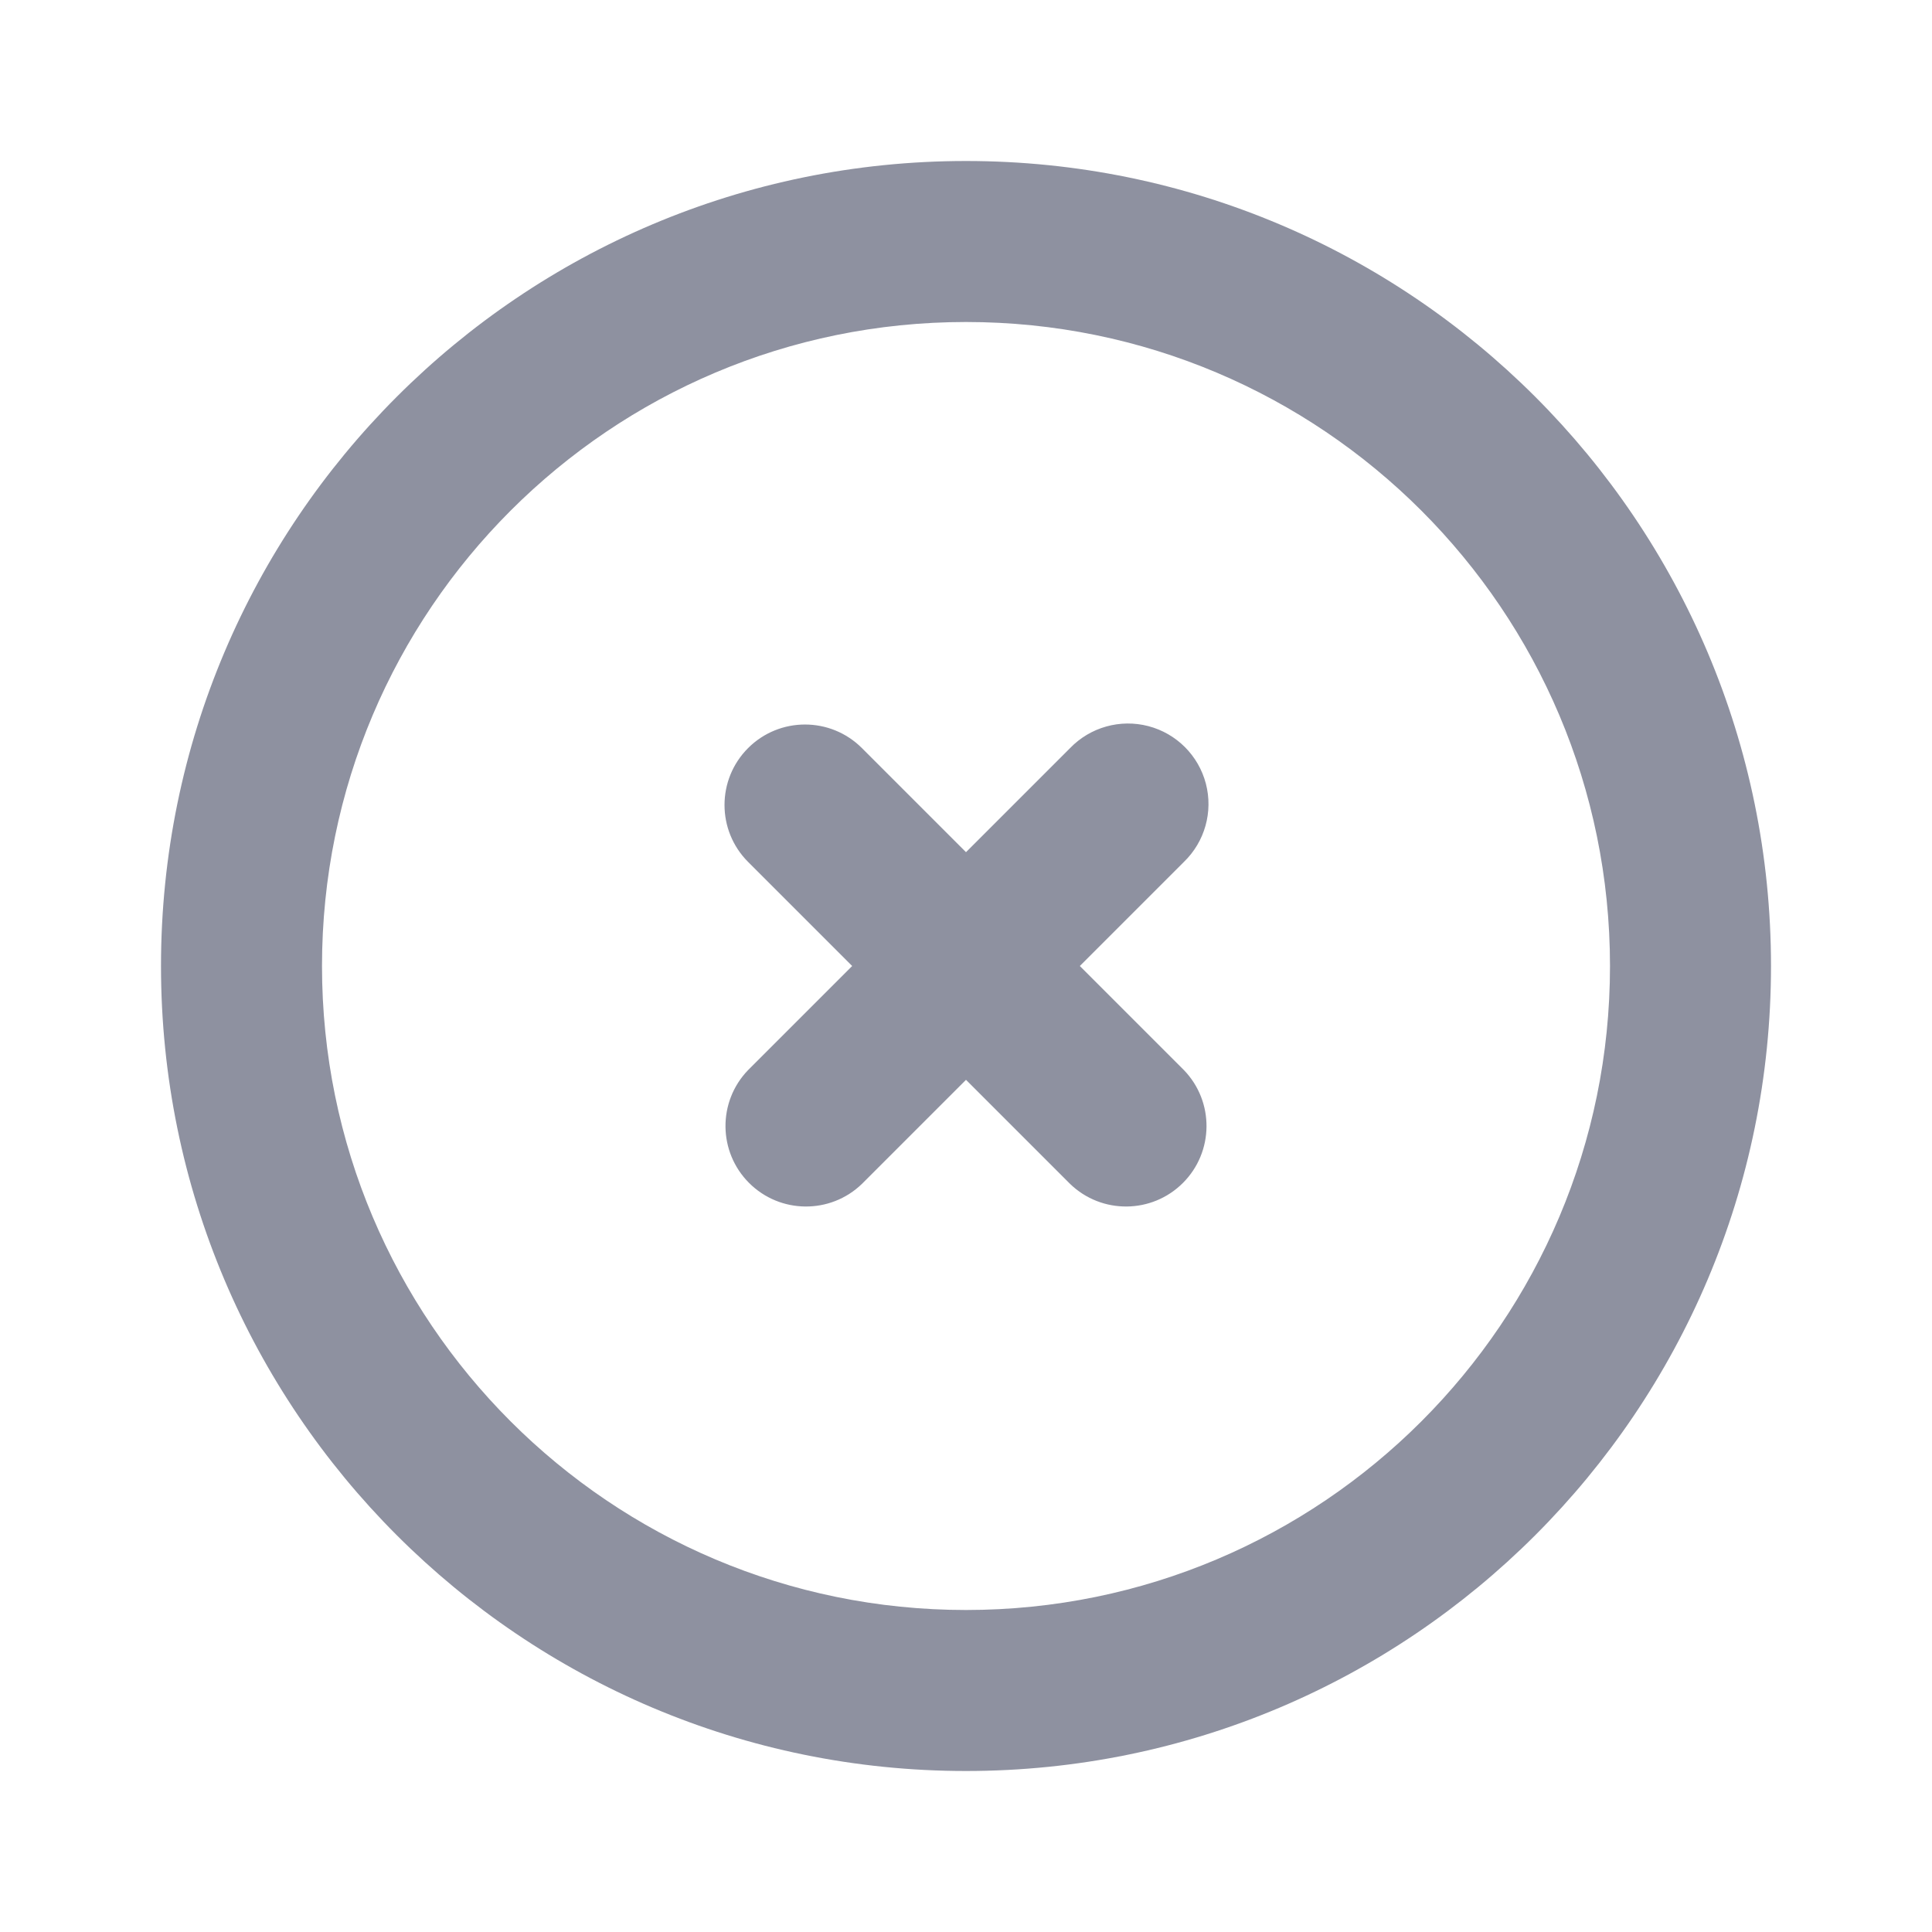
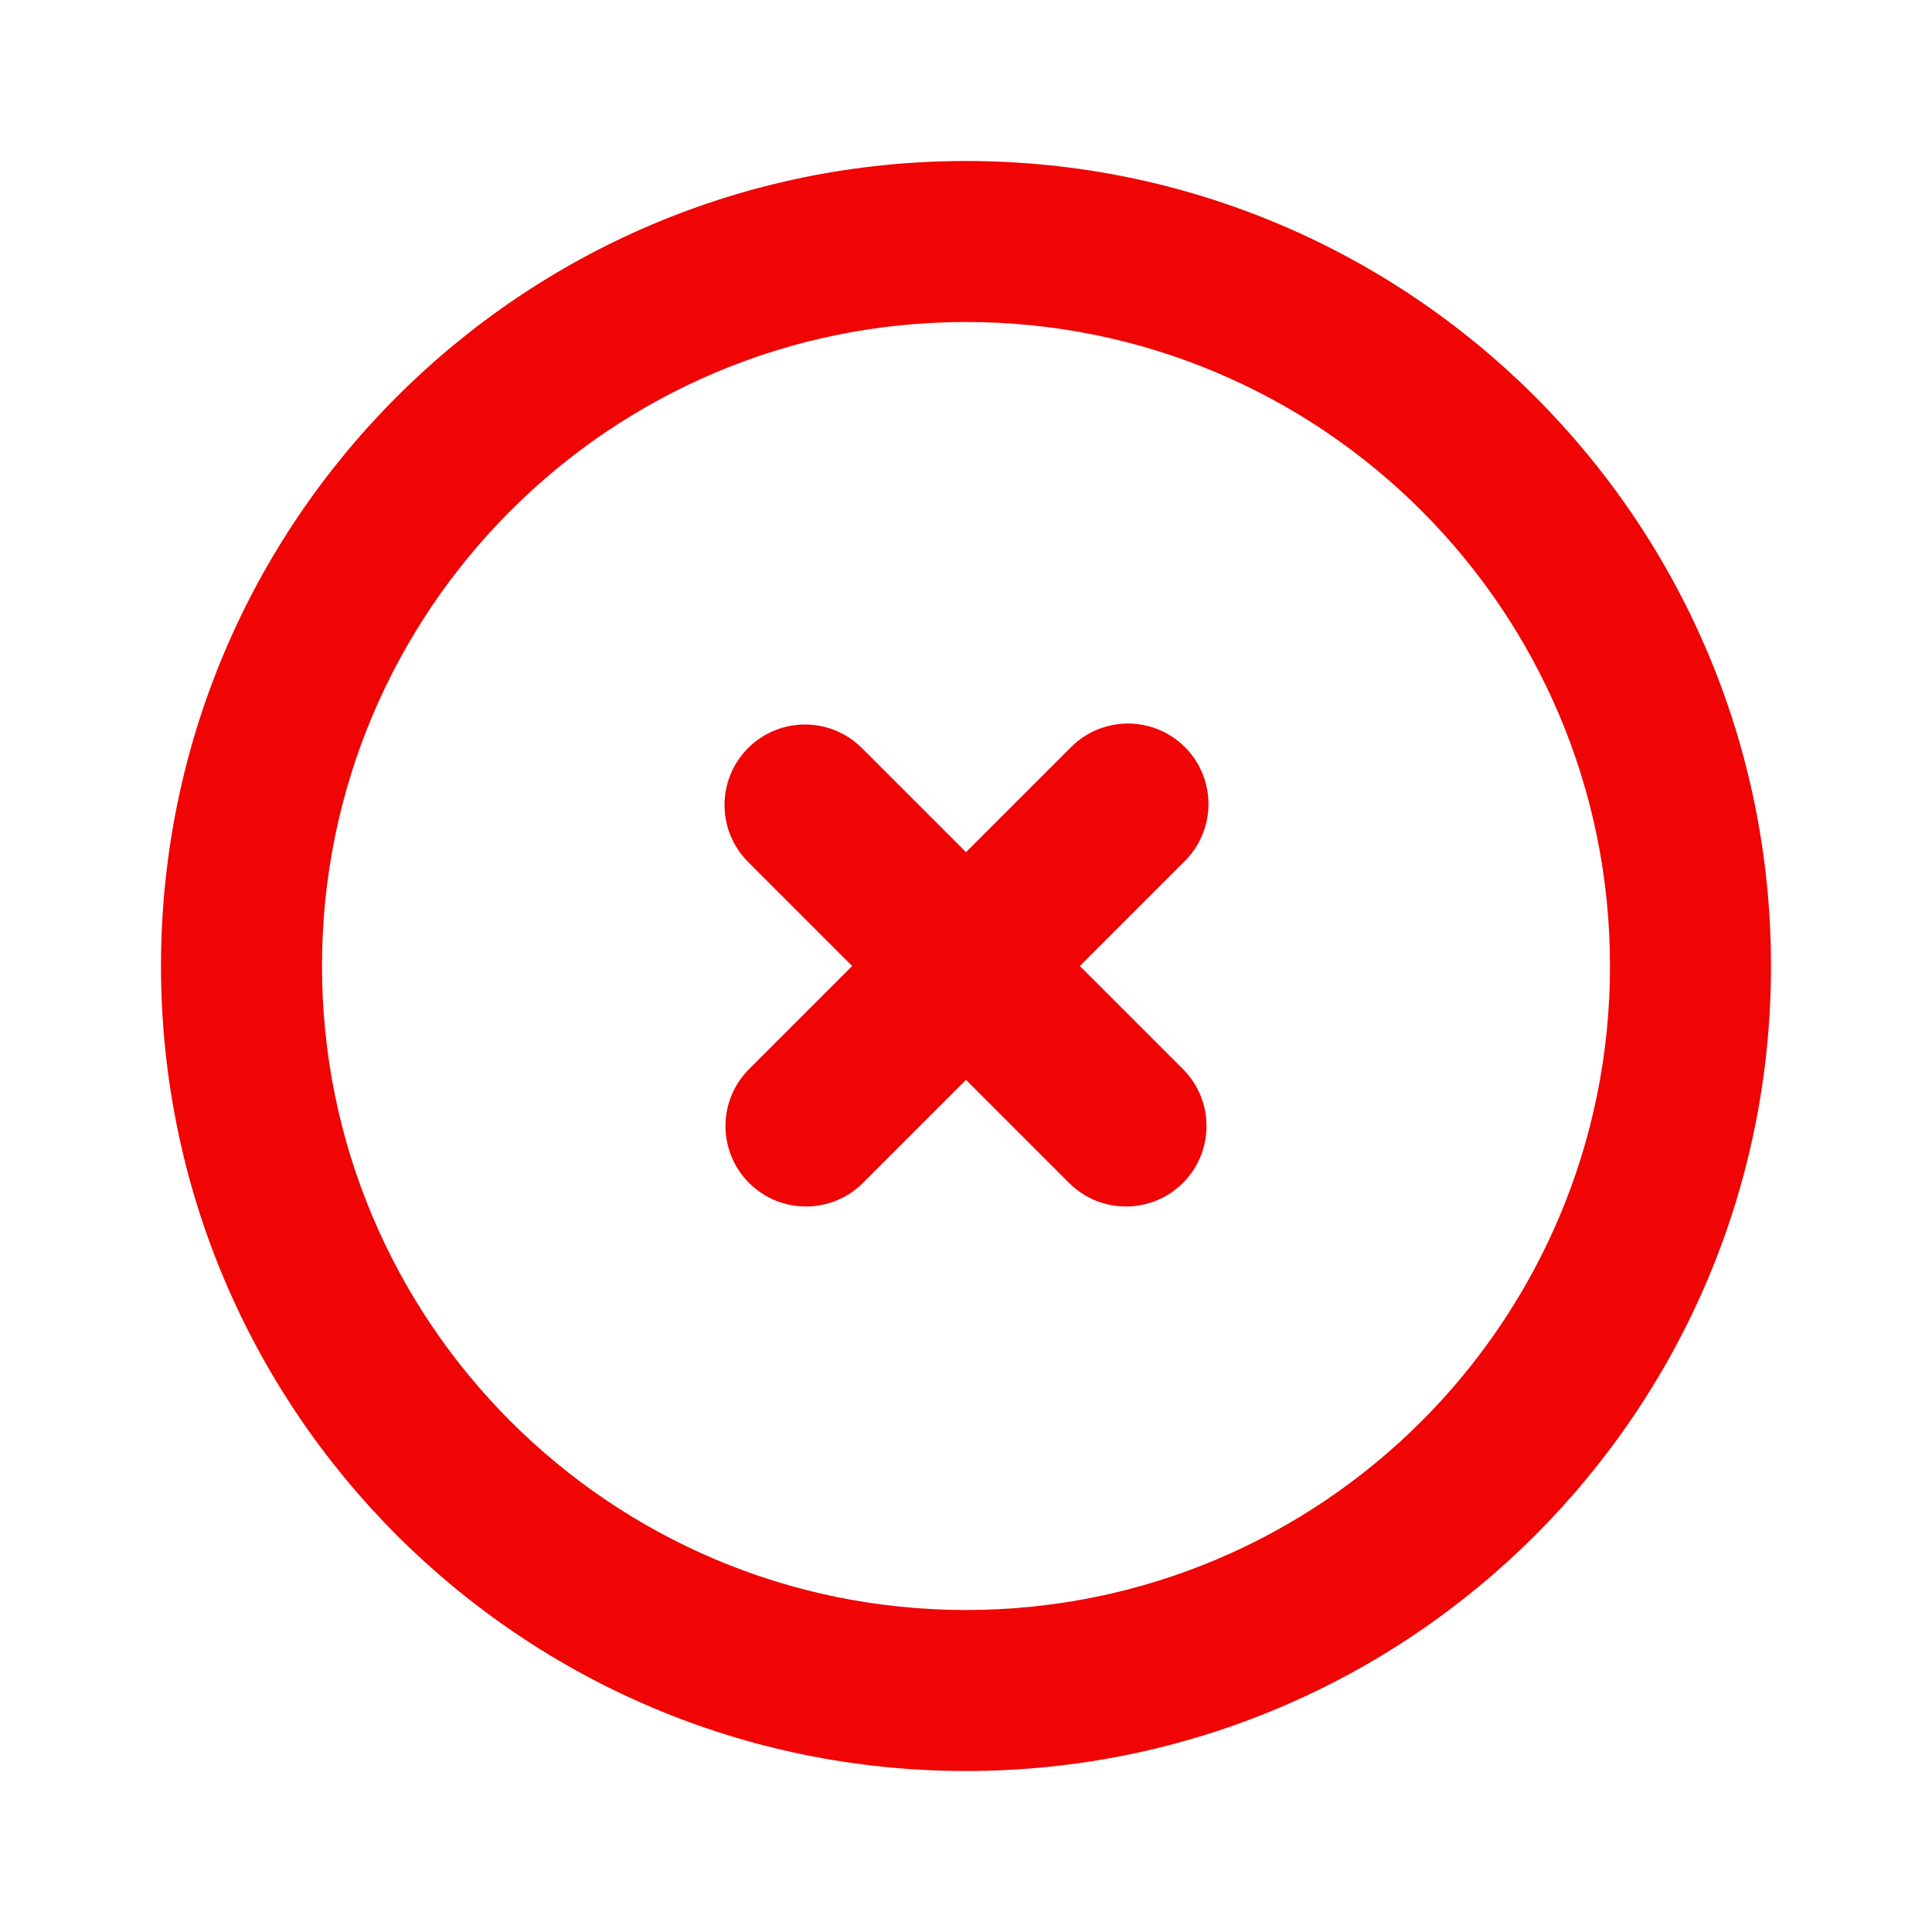
- <svg xmlns="http://www.w3.org/2000/svg" width="24" height="24" fill="none">
-   <path fill-rule="evenodd" clip-rule="evenodd" d="M12 4a8 8 0 1 0 0 16 8 8 0 0 0 0-16ZM2 12C2 6.477 6.477 2 12 2s10 4.477 10 10-4.477 10-10 10S2 17.523 2 12Z" fill="#8E91A0" />
-   <path fill-rule="evenodd" clip-rule="evenodd" d="M9.293 9.293a1 1 0 0 1 1.414 0L12 10.586l1.293-1.293a1 1 0 1 1 1.414 1.414L13.414 12l1.293 1.293a1 1 0 0 1-1.414 1.414L12 13.414l-1.293 1.293a1 1 0 0 1-1.414-1.414L10.586 12l-1.293-1.293a1 1 0 0 1 0-1.414Z" fill="#8E91A0" />
+ <svg xmlns="http://www.w3.org/2000/svg" width="24" height="24">
+   <path fill-rule="evenodd" clip-rule="evenodd" d="M12 4a8 8 0 1 0 0 16 8 8 0 0 0 0-16ZM2 12C2 6.477 6.477 2 12 2s10 4.477 10 10-4.477 10-10 10S2 17.523 2 12Z" fill="#f00404" />
+   <path fill-rule="evenodd" clip-rule="evenodd" d="M9.293 9.293a1 1 0 0 1 1.414 0L12 10.586l1.293-1.293a1 1 0 1 1 1.414 1.414L13.414 12l1.293 1.293a1 1 0 0 1-1.414 1.414L12 13.414l-1.293 1.293a1 1 0 0 1-1.414-1.414L10.586 12l-1.293-1.293a1 1 0 0 1 0-1.414Z" fill="#f00404" />
</svg>
